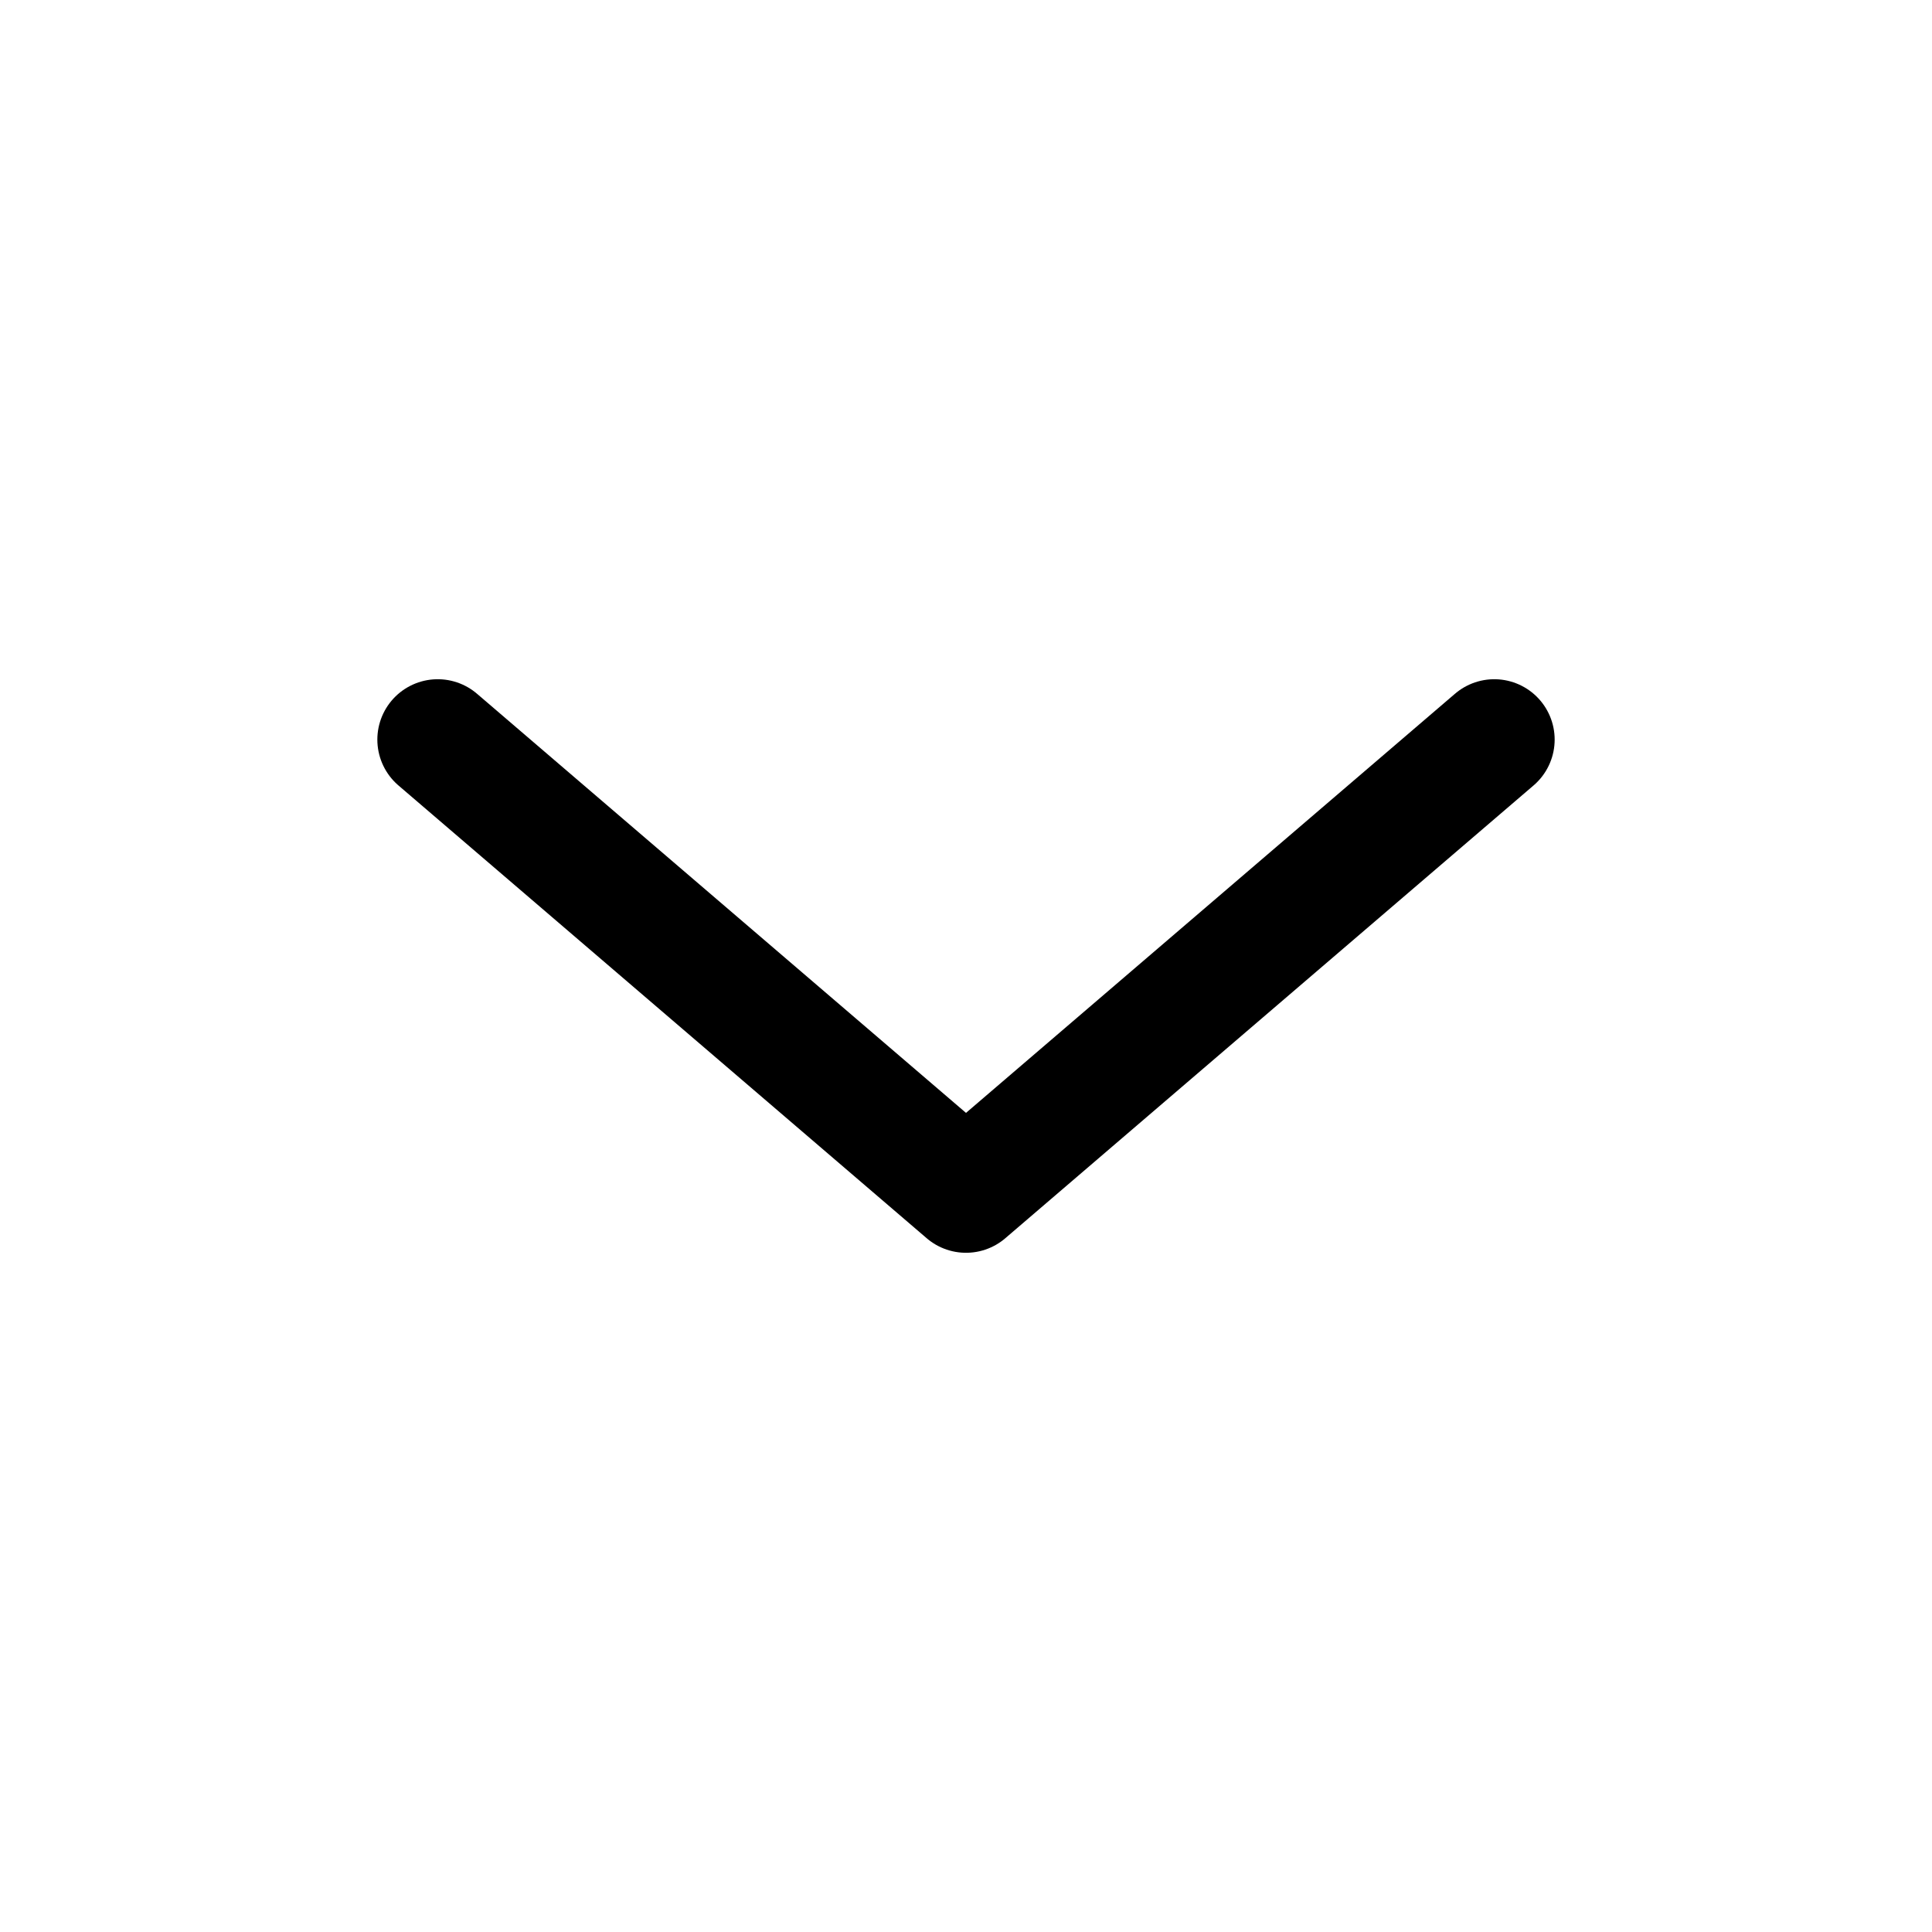
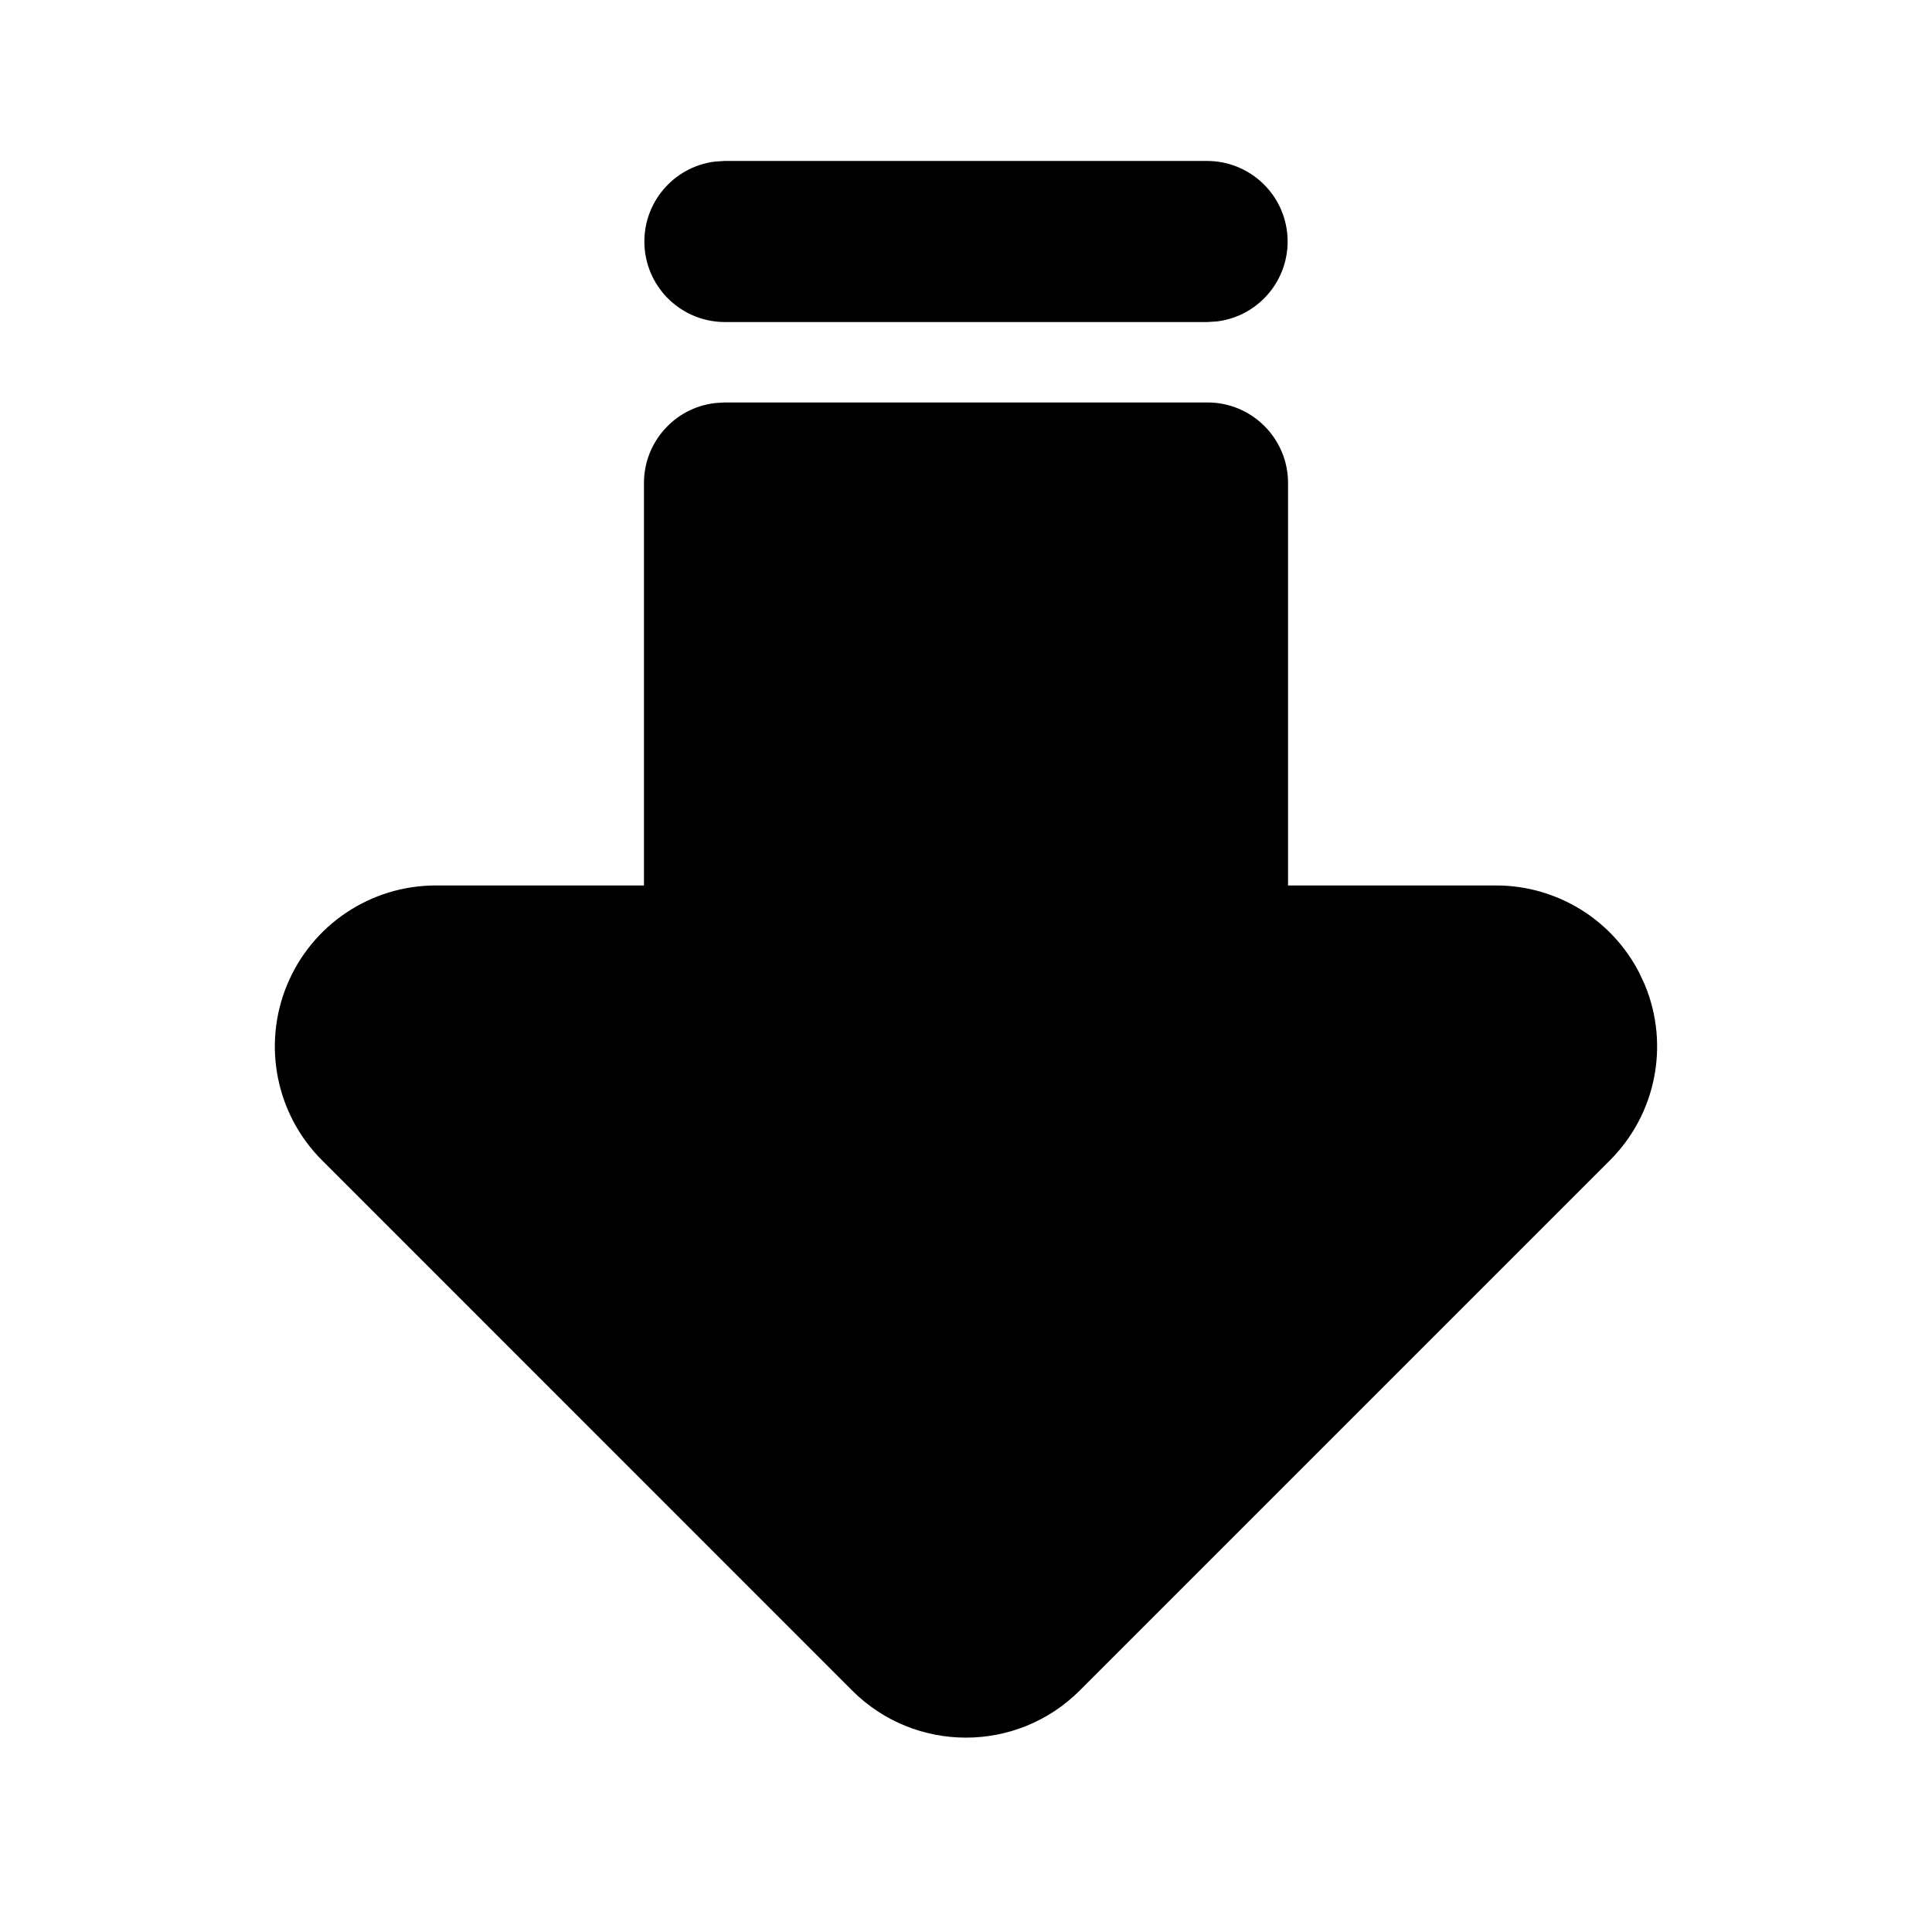
- <svg xmlns="http://www.w3.org/2000/svg" viewBox="-0.5 -0.5 16 16" fill="none" id="Alt-Arrow-Down--Streamline-Solar-Ar" height="16" width="16">
-   <path d="m11.875 5.625 -4.375 3.75 -4.375 -3.75" stroke="#000000" stroke-linecap="round" stroke-linejoin="round" stroke-width="1" />
+ <svg xmlns="http://www.w3.org/2000/svg" viewBox="0 0 16 16" fill="#000000" id="Arrow-Big-Down-Line--Streamline-Tabler-Filled" height="16" width="16">
+   <path d="m6 3.333 -0.078 0.005A0.667 0.667 0 0 0 5.333 4v3.333L3.609 7.333A1.333 1.333 0 0 0 2.667 9.609L7.057 14a1.333 1.333 0 0 0 1.885 0L13.333 9.609a1.333 1.333 0 0 0 0.289 -1.453l-0.045 -0.097A1.333 1.333 0 0 0 12.391 7.333L10.667 7.333V4a0.667 0.667 0 0 0 -0.667 -0.667H6z" stroke-width="0.667" />
+   <path d="M10 1.333a0.667 0.667 0 0 1 0.078 1.329L10 2.667H6a0.667 0.667 0 0 1 -0.078 -1.329L6 1.333h4z" stroke-width="0.667" />
</svg>
